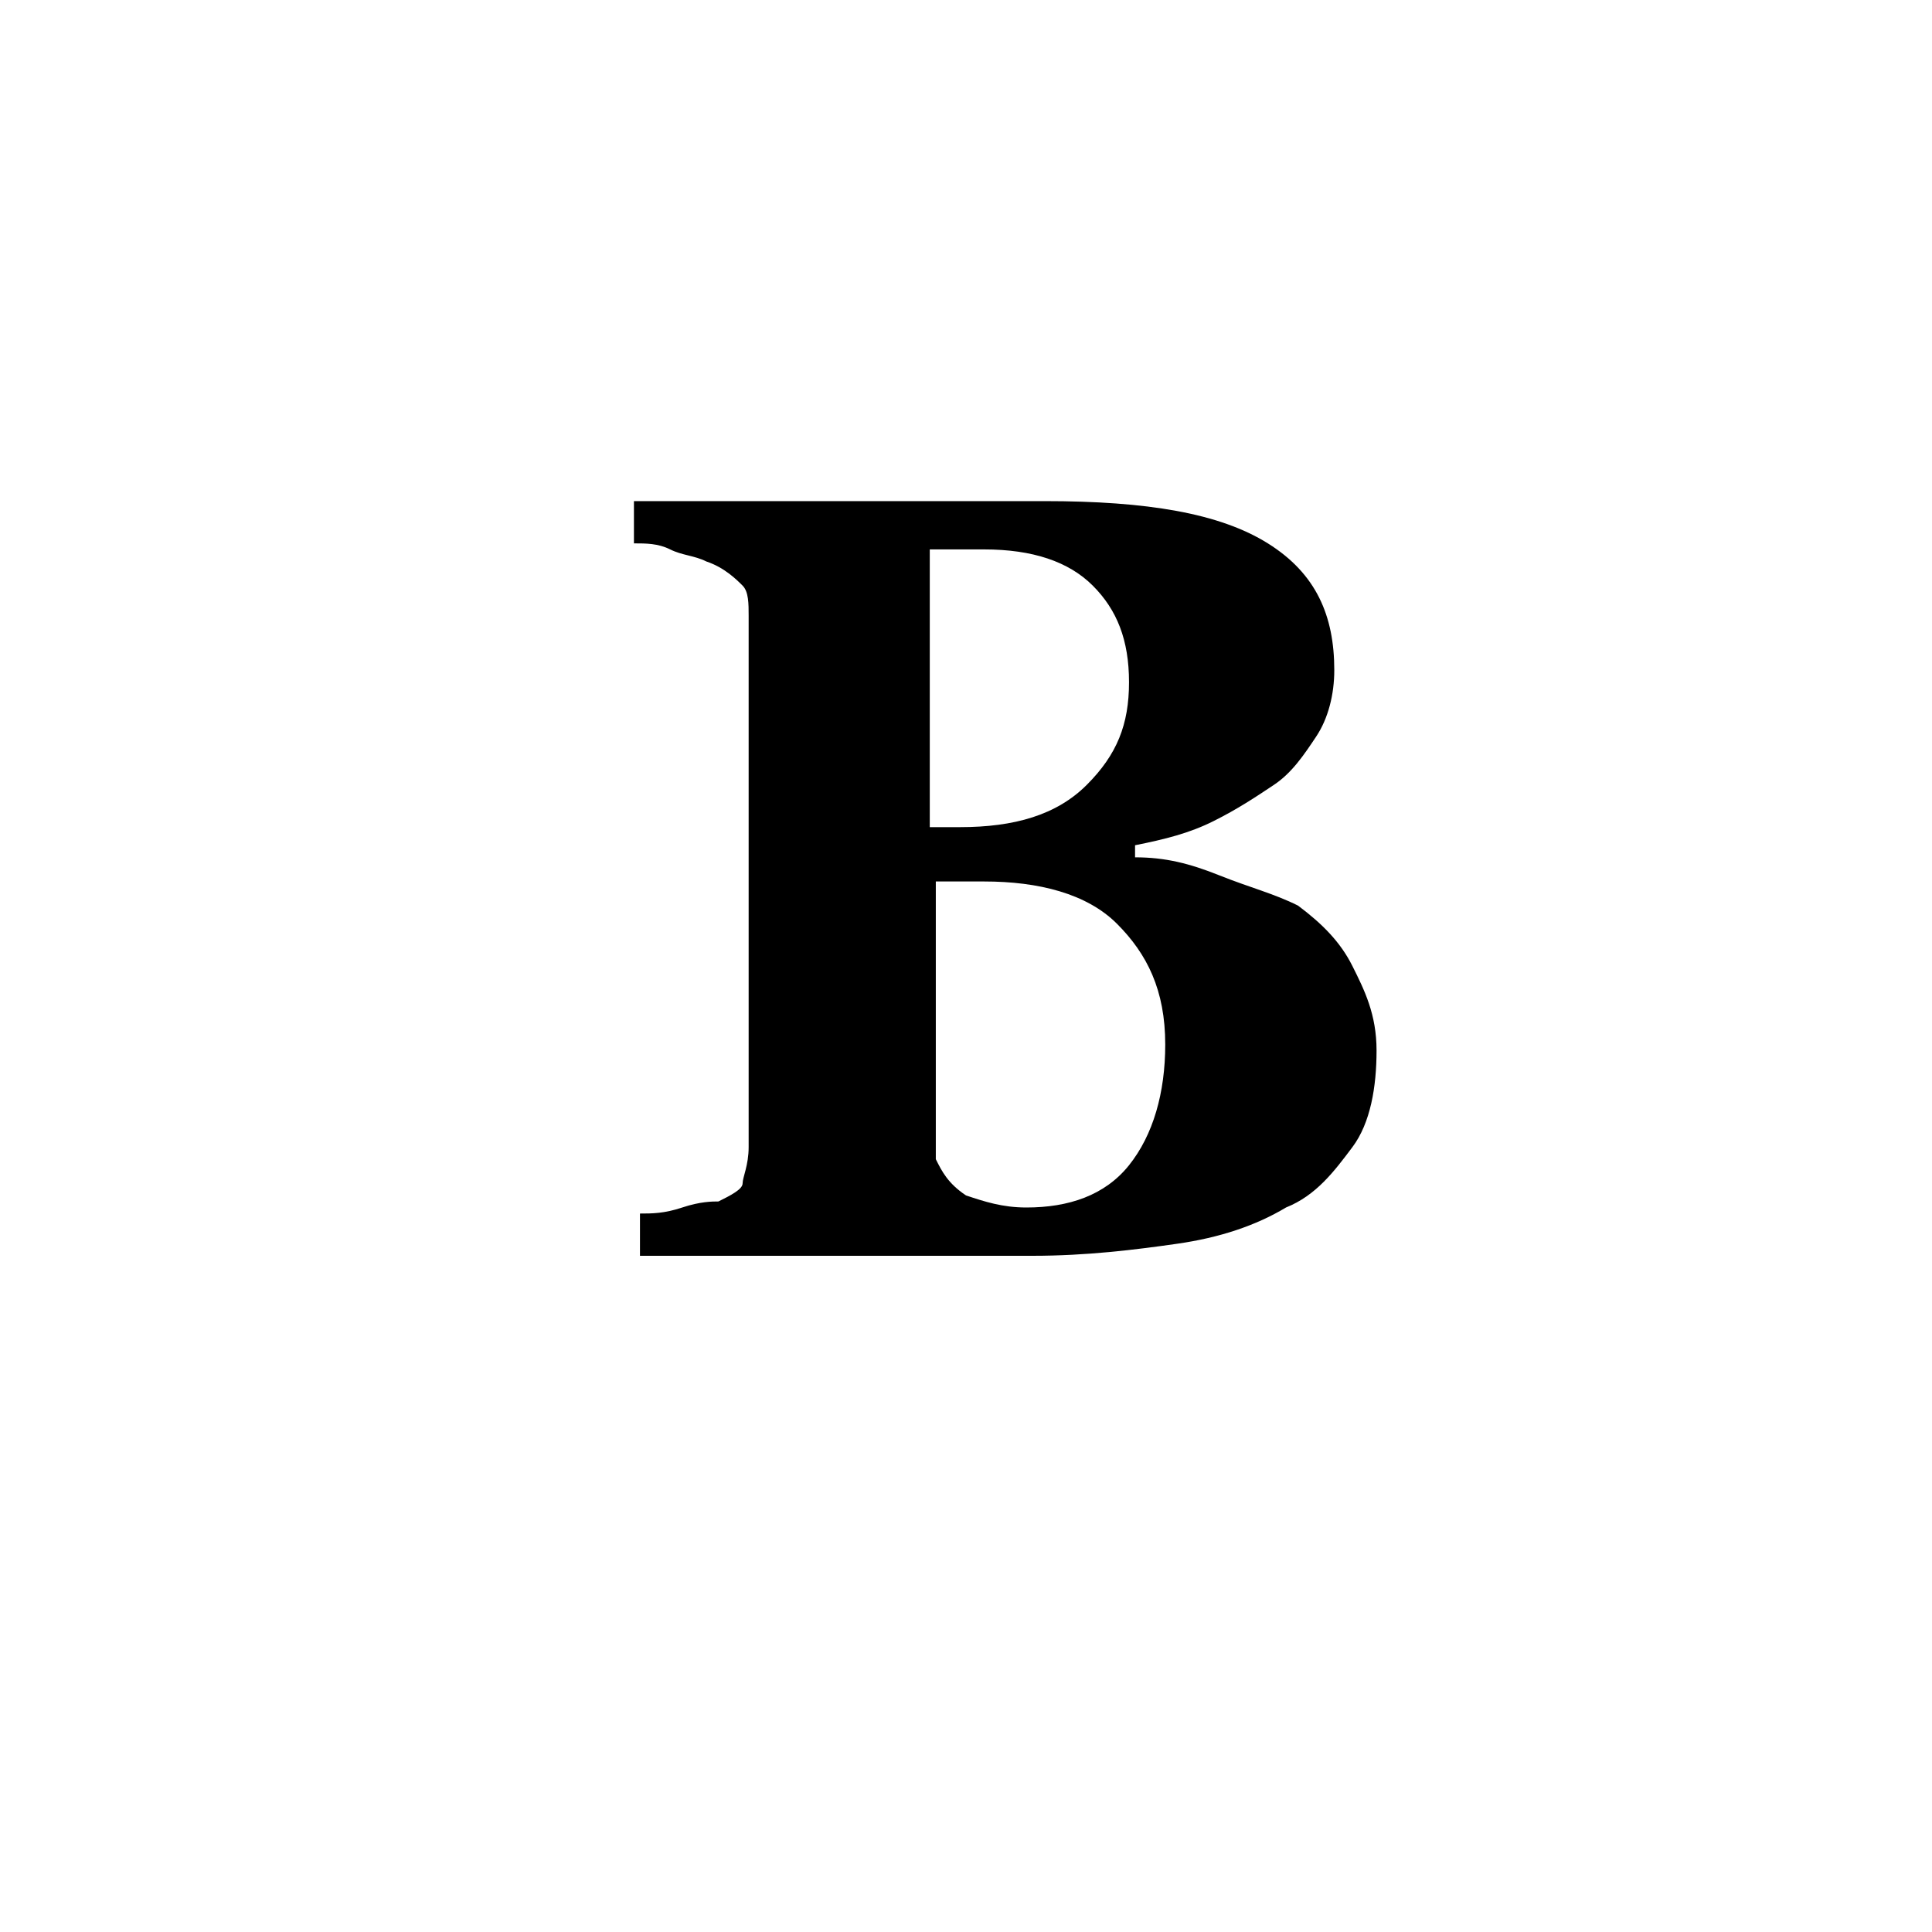
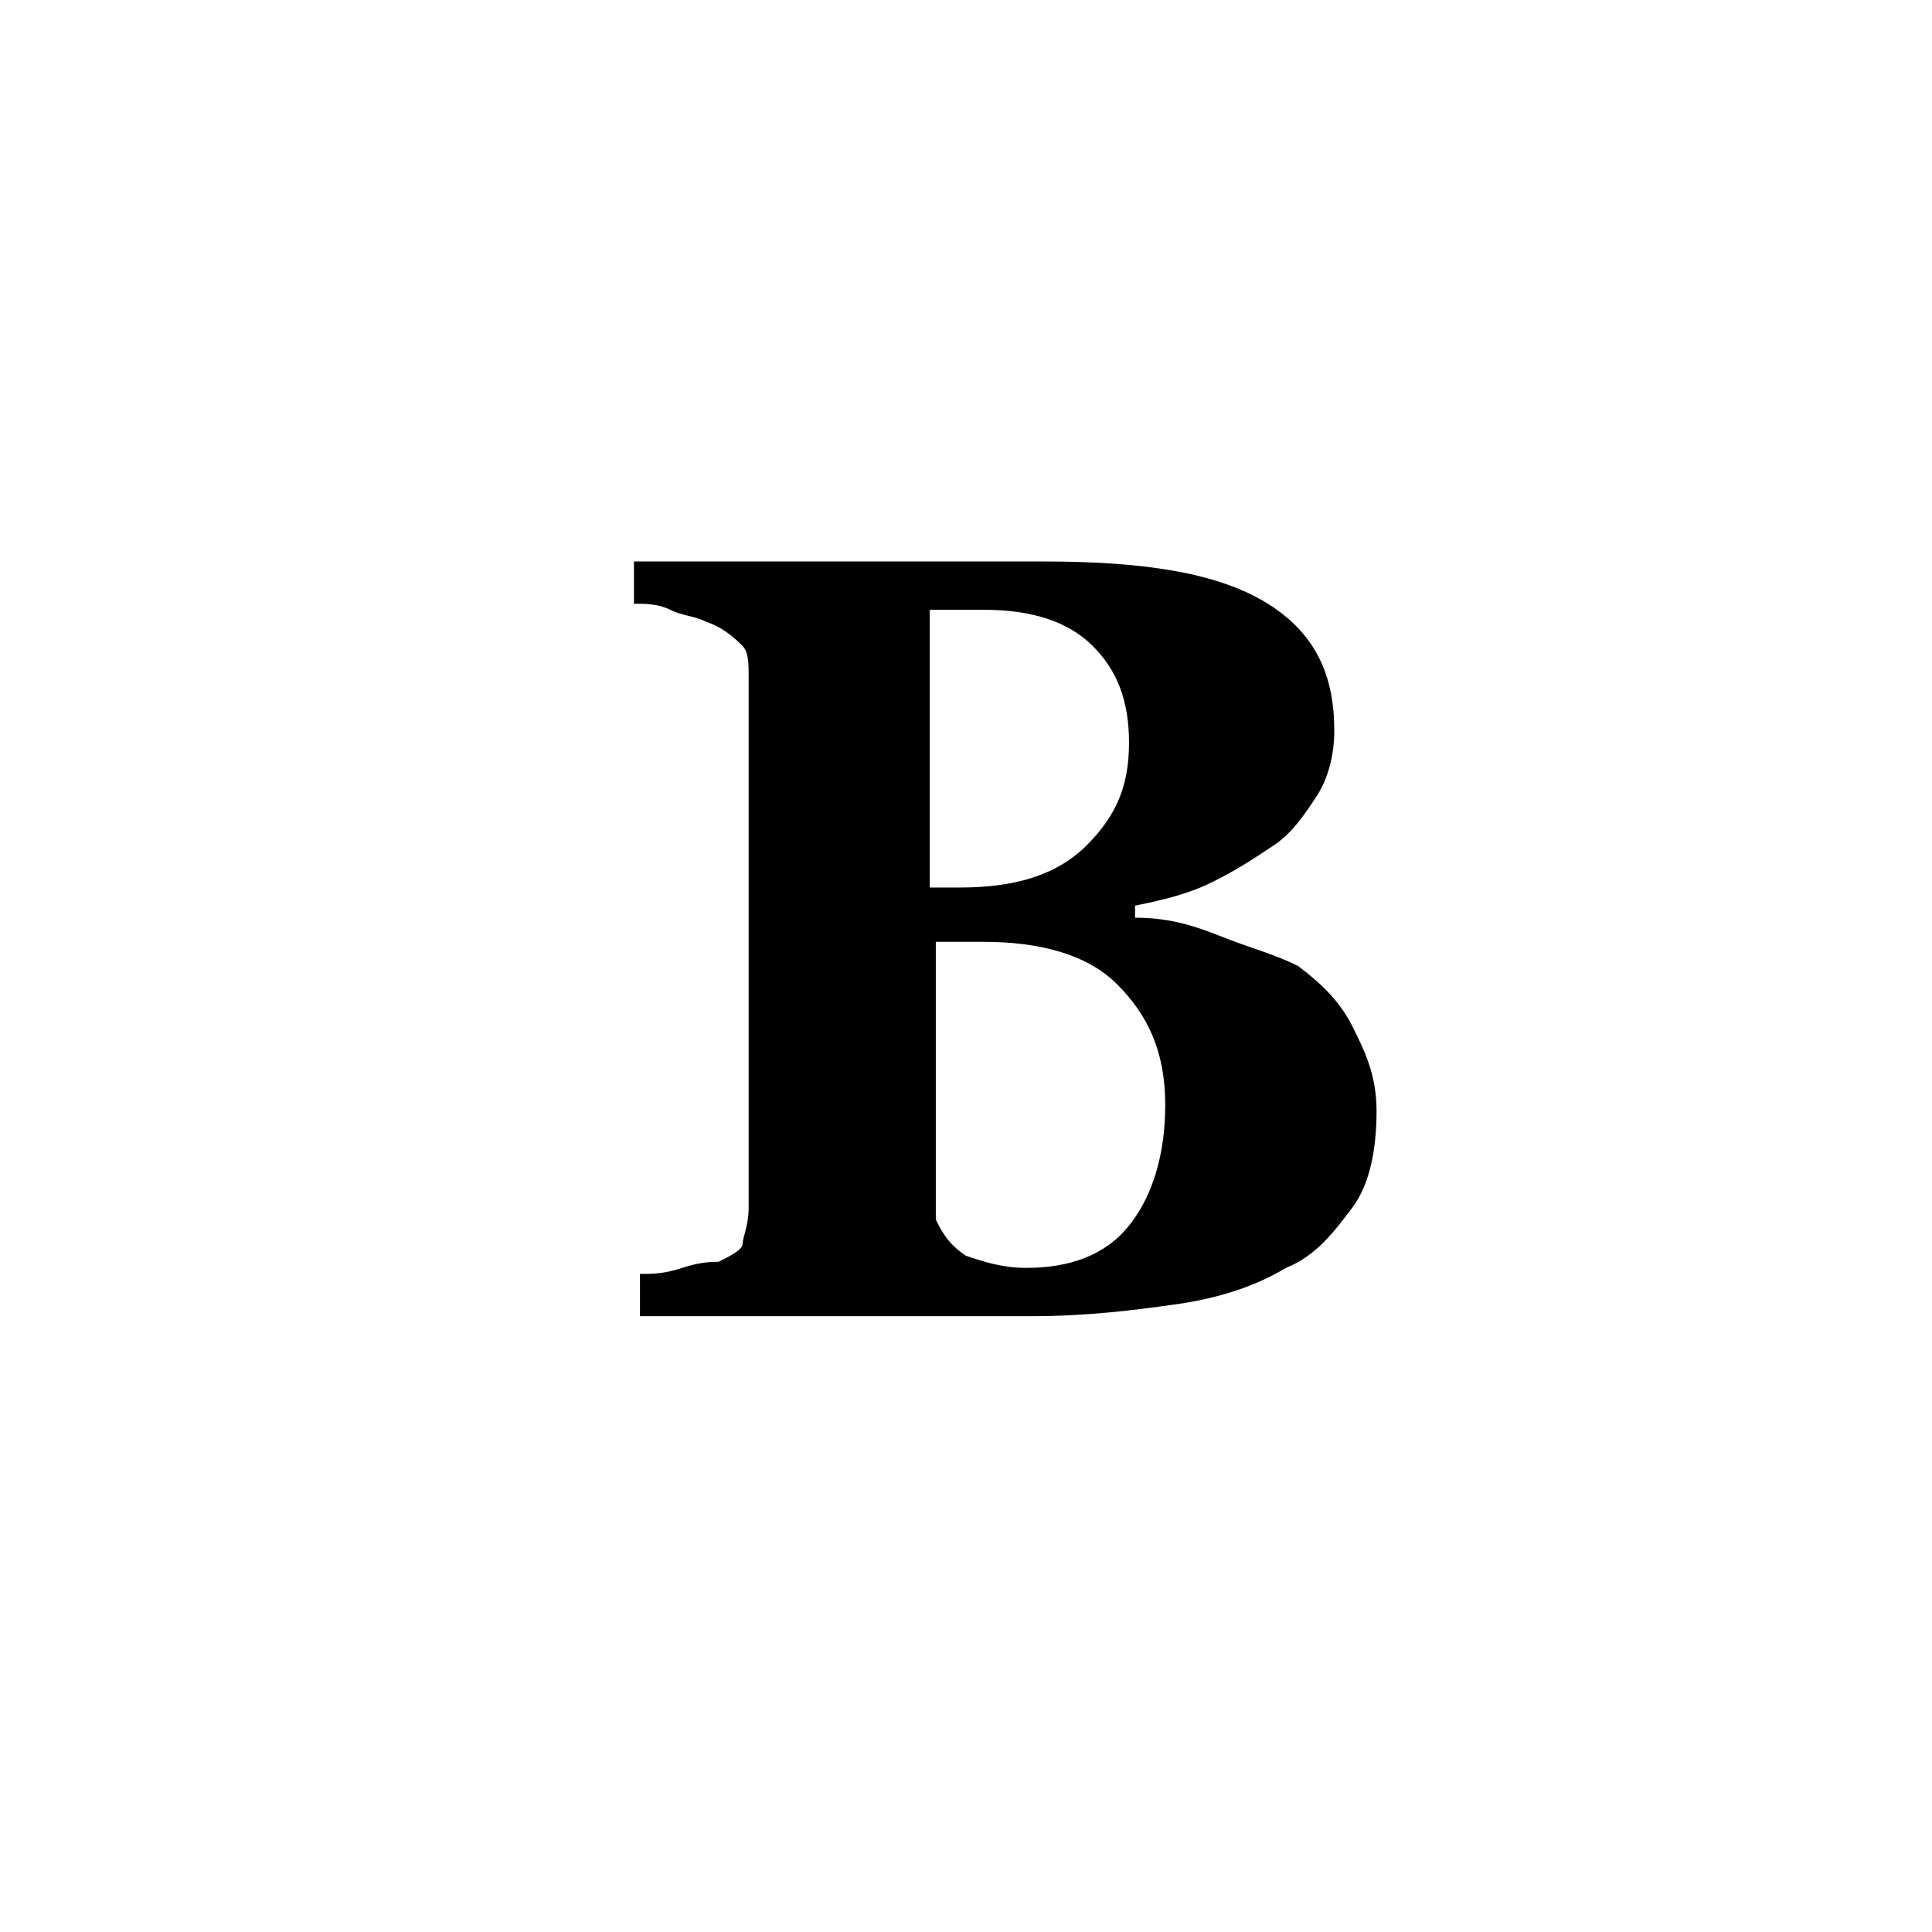
<svg xmlns="http://www.w3.org/2000/svg" version="1.1" id="Layer_3" x="0px" y="0px" viewBox="0 0 32 32" style="enable-background:new 0 0 32 32;" xml:space="preserve">
-   <g>
+   <g transform="translate(0 1)">
    <path d="M21.5,15c0.4,0.3,0.7,0.6,0.9,1s0.4,0.8,0.4,1.4c0,0.6-0.1,1.2-0.4,1.6s-0.6,0.8-1.1,1c-0.5,0.3-1.1,0.5-1.8,0.6   s-1.5,0.2-2.4,0.2h-6.5v-0.7c0.2,0,0.4,0,0.7-0.1s0.5-0.1,0.6-0.1c0.2-0.1,0.4-0.2,0.4-0.3s0.1-0.3,0.1-0.6v-8.8   c0-0.2,0-0.4-0.1-0.5S12,9.4,11.7,9.3c-0.2-0.1-0.4-0.1-0.6-0.2S10.7,9,10.5,9V8.3h6.8c1.7,0,2.9,0.2,3.7,0.7s1.1,1.2,1.1,2.1   c0,0.4-0.1,0.8-0.3,1.1s-0.4,0.6-0.7,0.8c-0.3,0.2-0.6,0.4-1,0.6s-0.8,0.3-1.3,0.4v0.2c0.5,0,0.9,0.1,1.4,0.3S21.1,14.8,21.5,15z    M18.7,11.3c0-0.7-0.2-1.2-0.6-1.6s-1-0.6-1.8-0.6c-0.1,0-0.3,0-0.4,0s-0.3,0-0.5,0v4.6h0.5c0.9,0,1.6-0.2,2.1-0.7   S18.7,12,18.7,11.3z M19.3,17.3c0-0.9-0.3-1.5-0.8-2c-0.5-0.5-1.3-0.7-2.2-0.7c-0.1,0-0.3,0-0.4,0s-0.3,0-0.4,0v4.6   c0.1,0.2,0.2,0.4,0.5,0.6c0.3,0.1,0.6,0.2,1,0.2c0.7,0,1.3-0.2,1.7-0.7C19.1,18.8,19.3,18.1,19.3,17.3z" />
  </g>
</svg>
